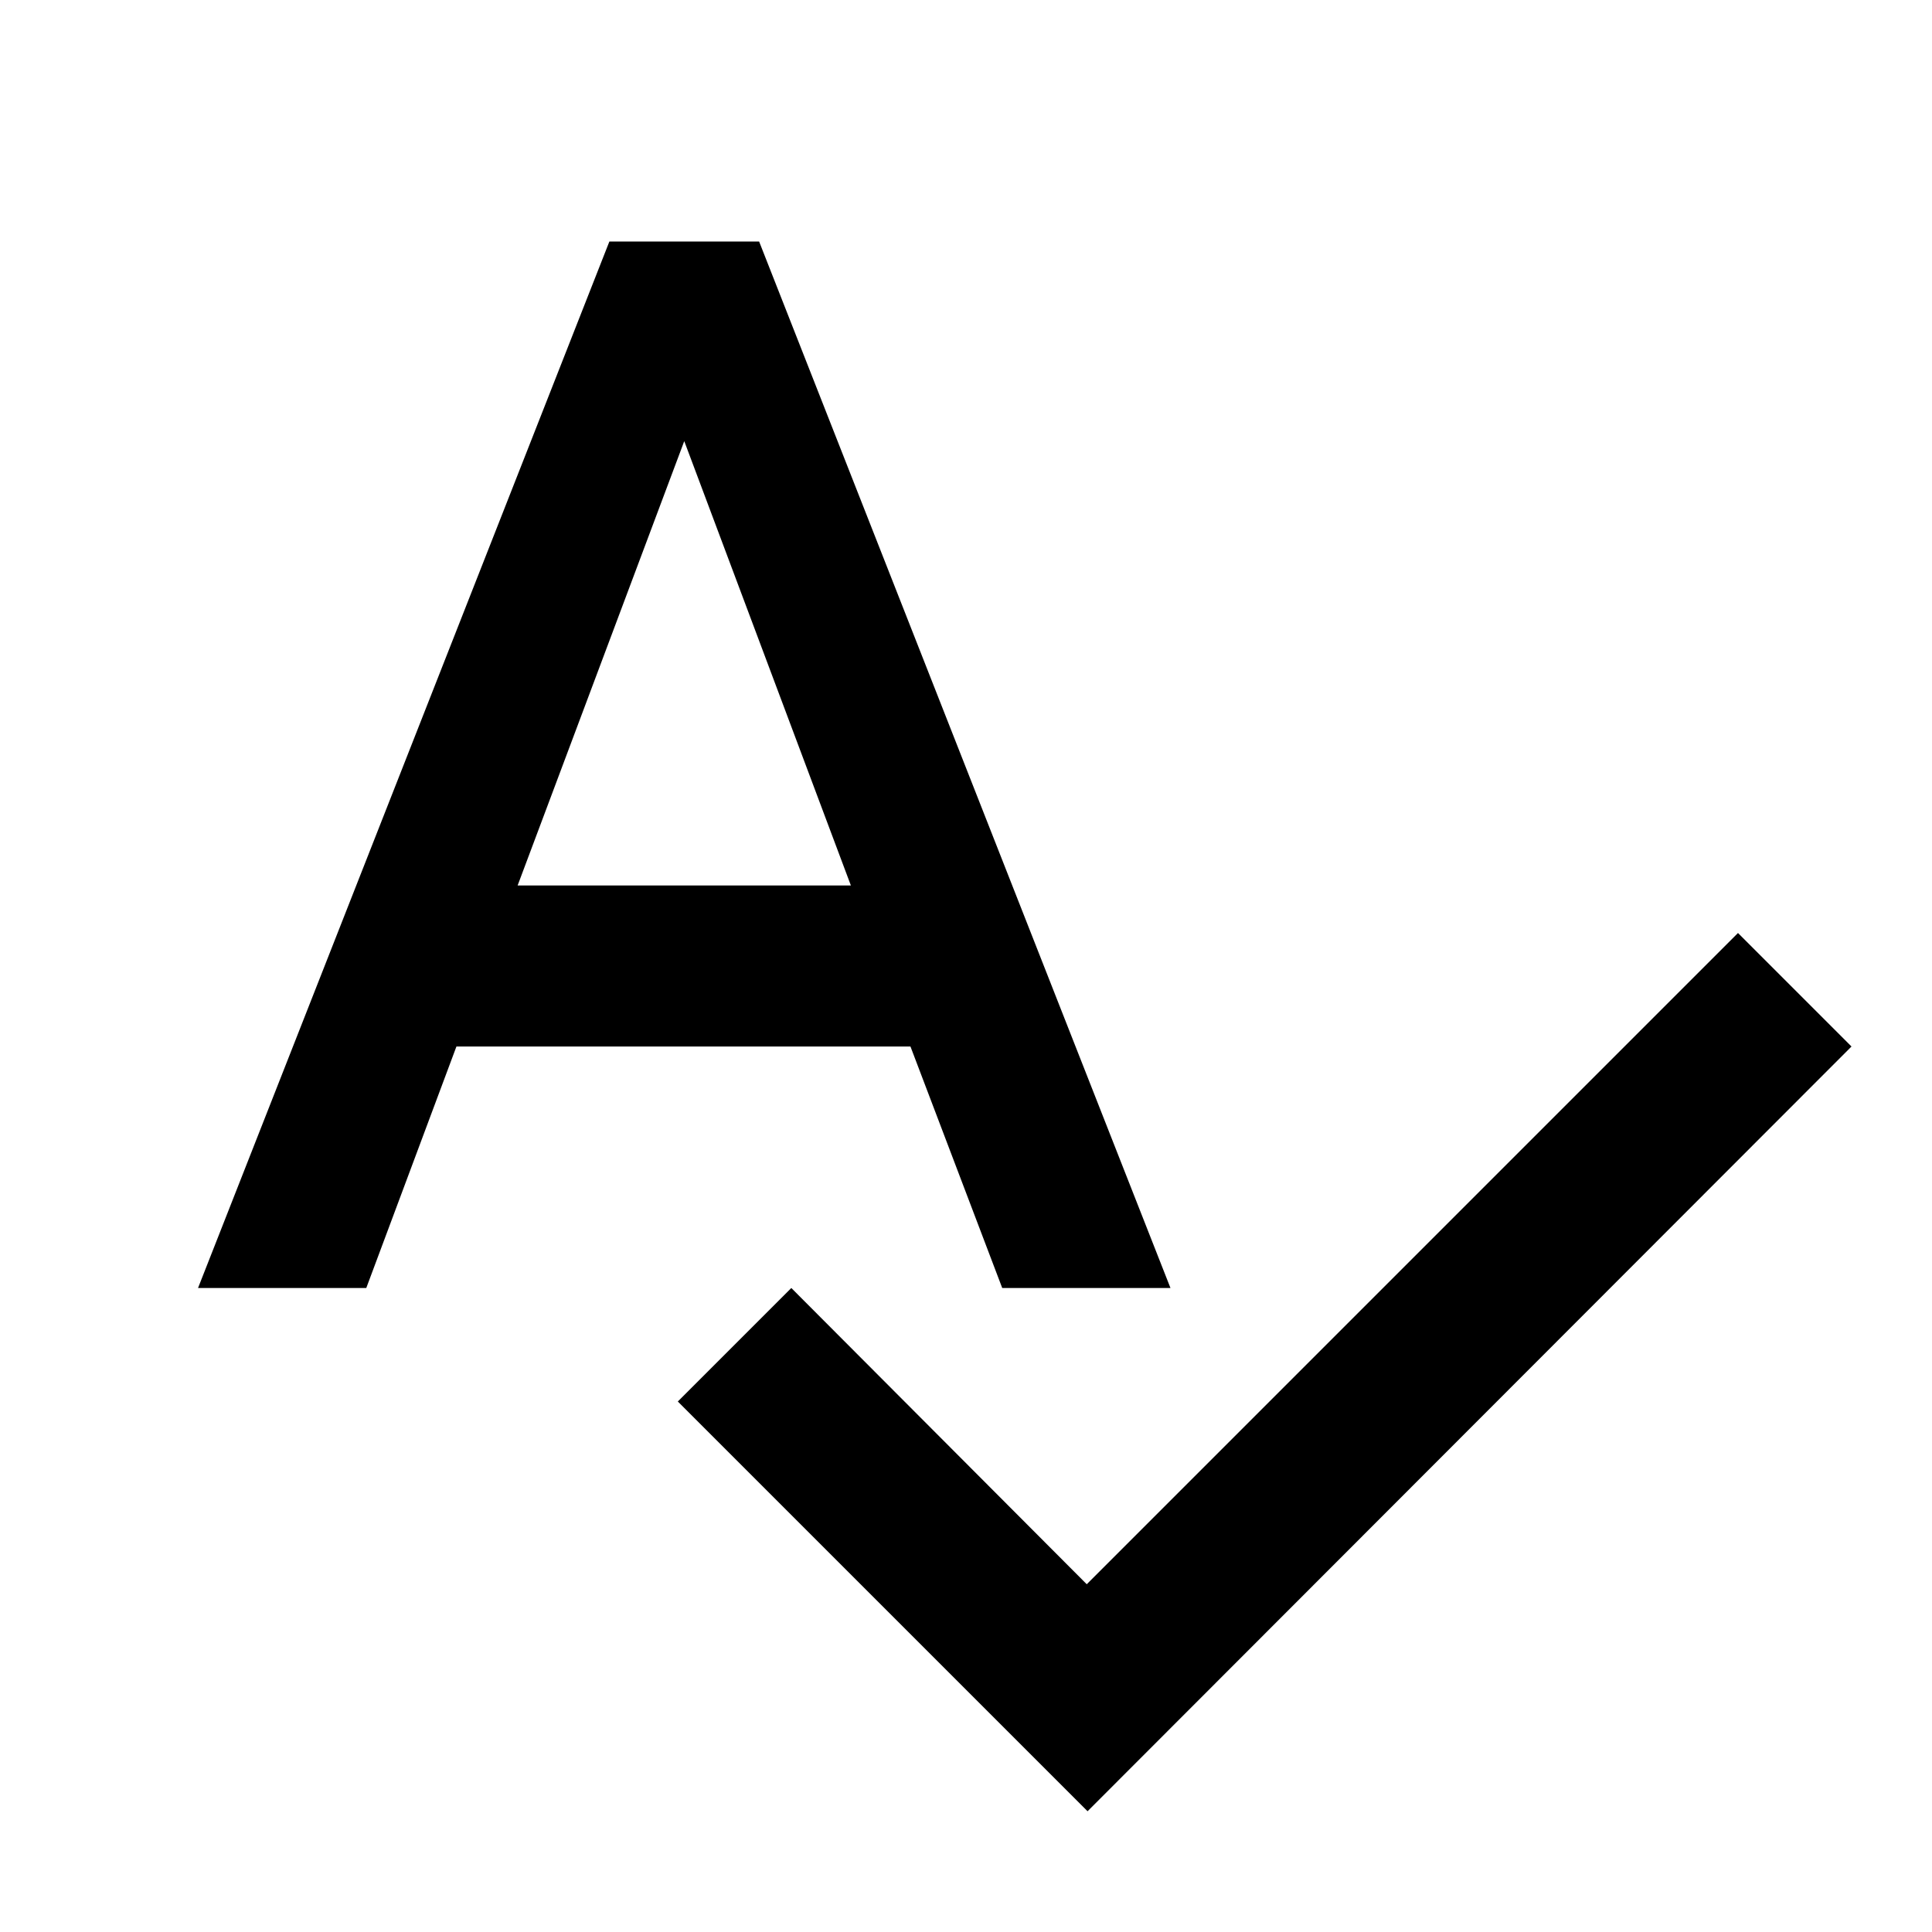
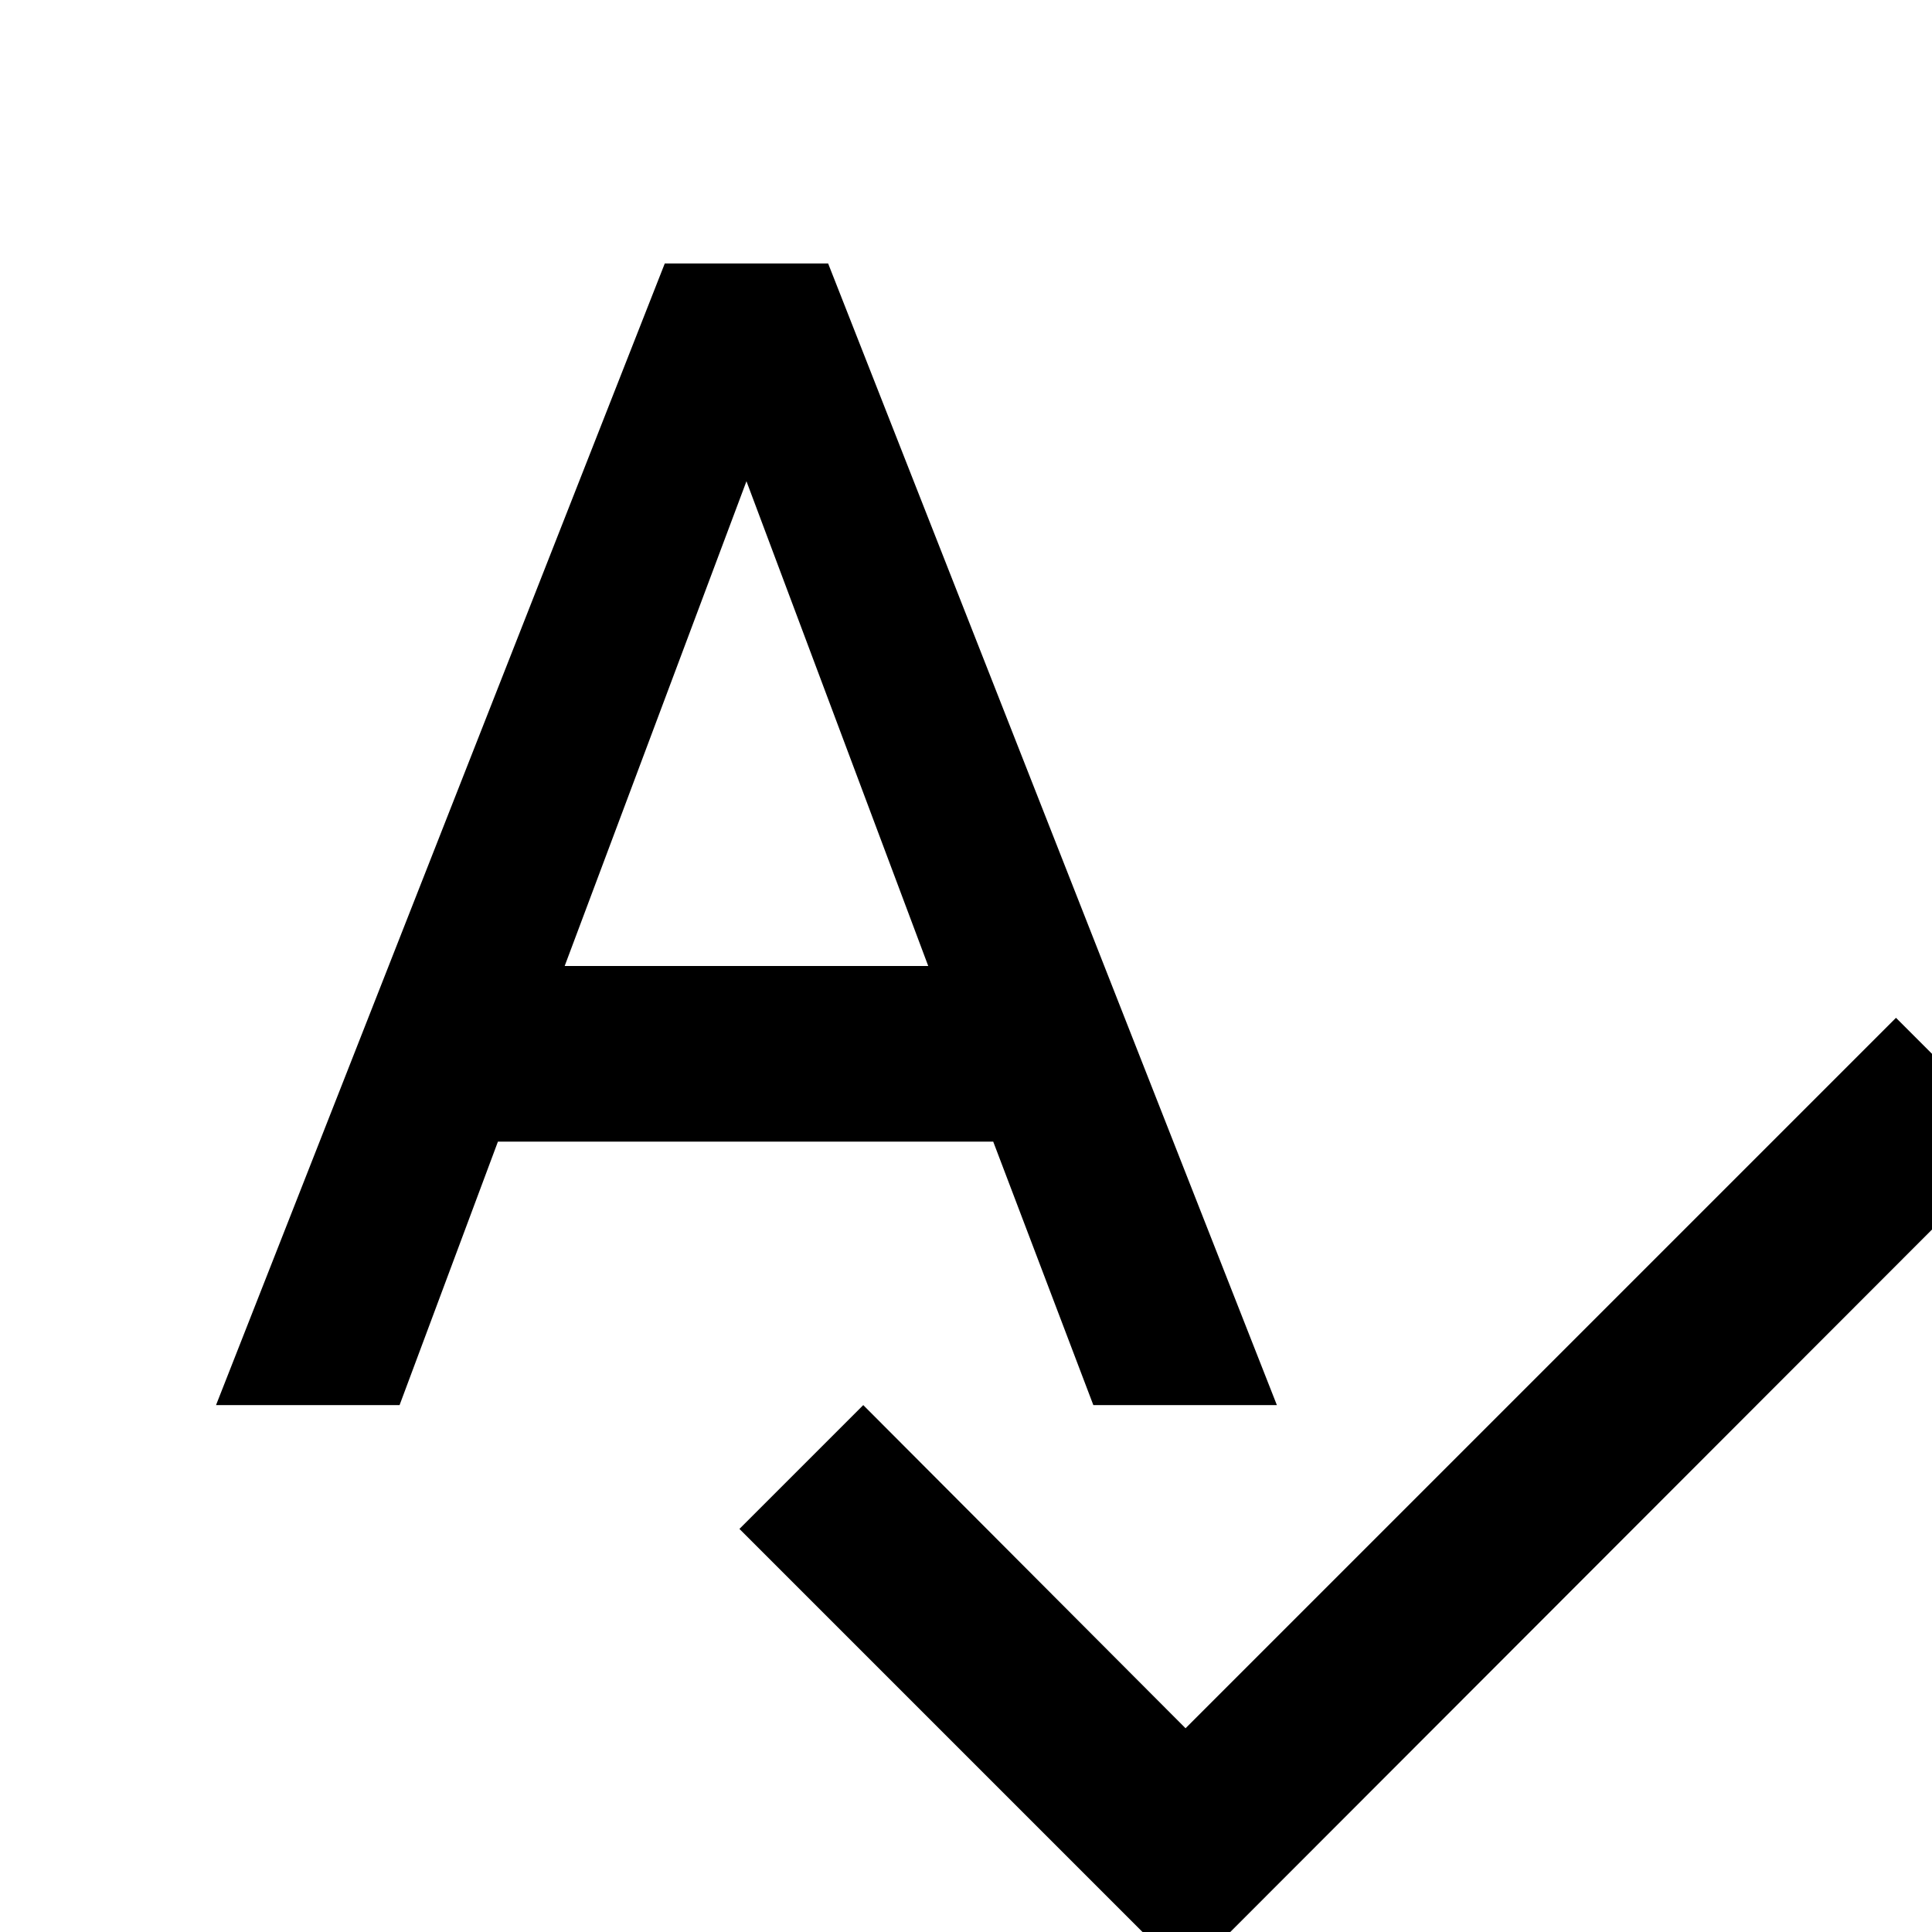
- <svg xmlns="http://www.w3.org/2000/svg" width="24" height="24" viewBox="0 0 24 24">
+ <svg xmlns="http://www.w3.org/2000/svg" width="22" height="22" viewBox="0 0 22 22">
  <path d="M0 0h24v24H0z" fill="none" />
  <path d="M12.45 16h2.09L9.43 3H7.57L2.46 16h2.09l1.12-3h5.64l1.14 3zm-6.02-5L8.5 5.48 10.57 11H6.43zm15.16.59l-8.09 8.09L9.83 16l-1.41 1.41 5.09 5.09L23 13l-1.41-1.41z" />
</svg>
